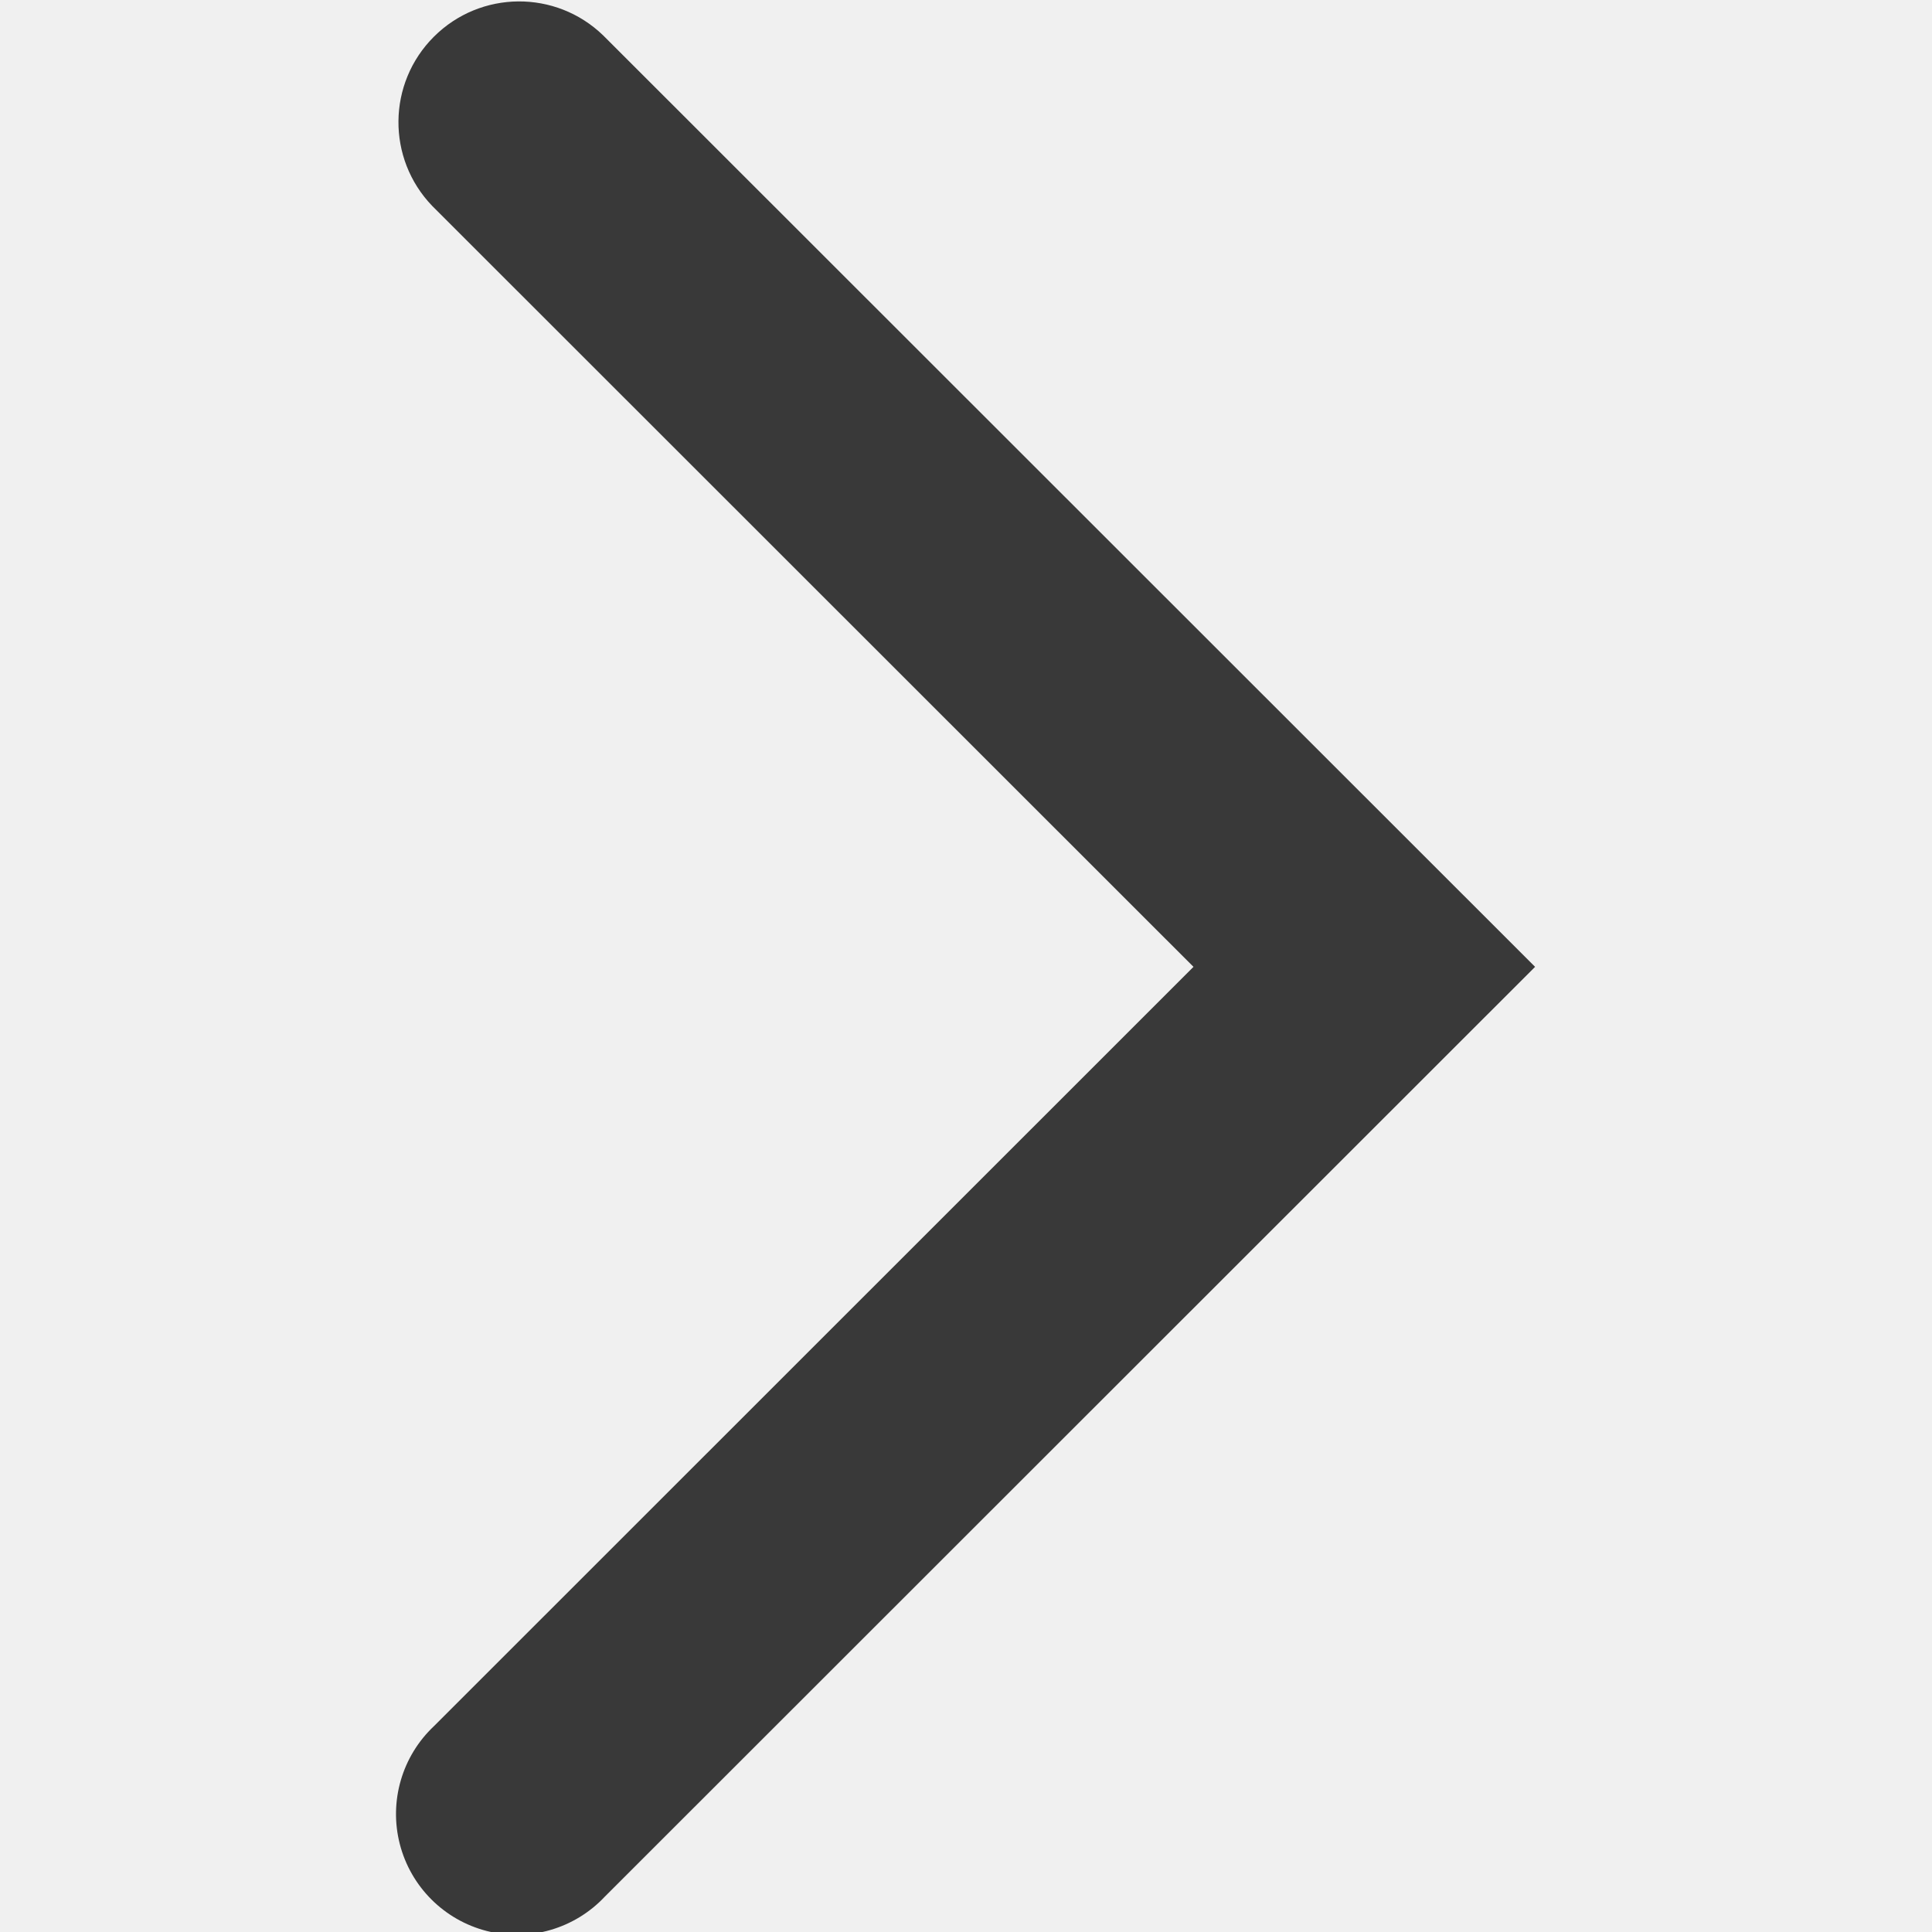
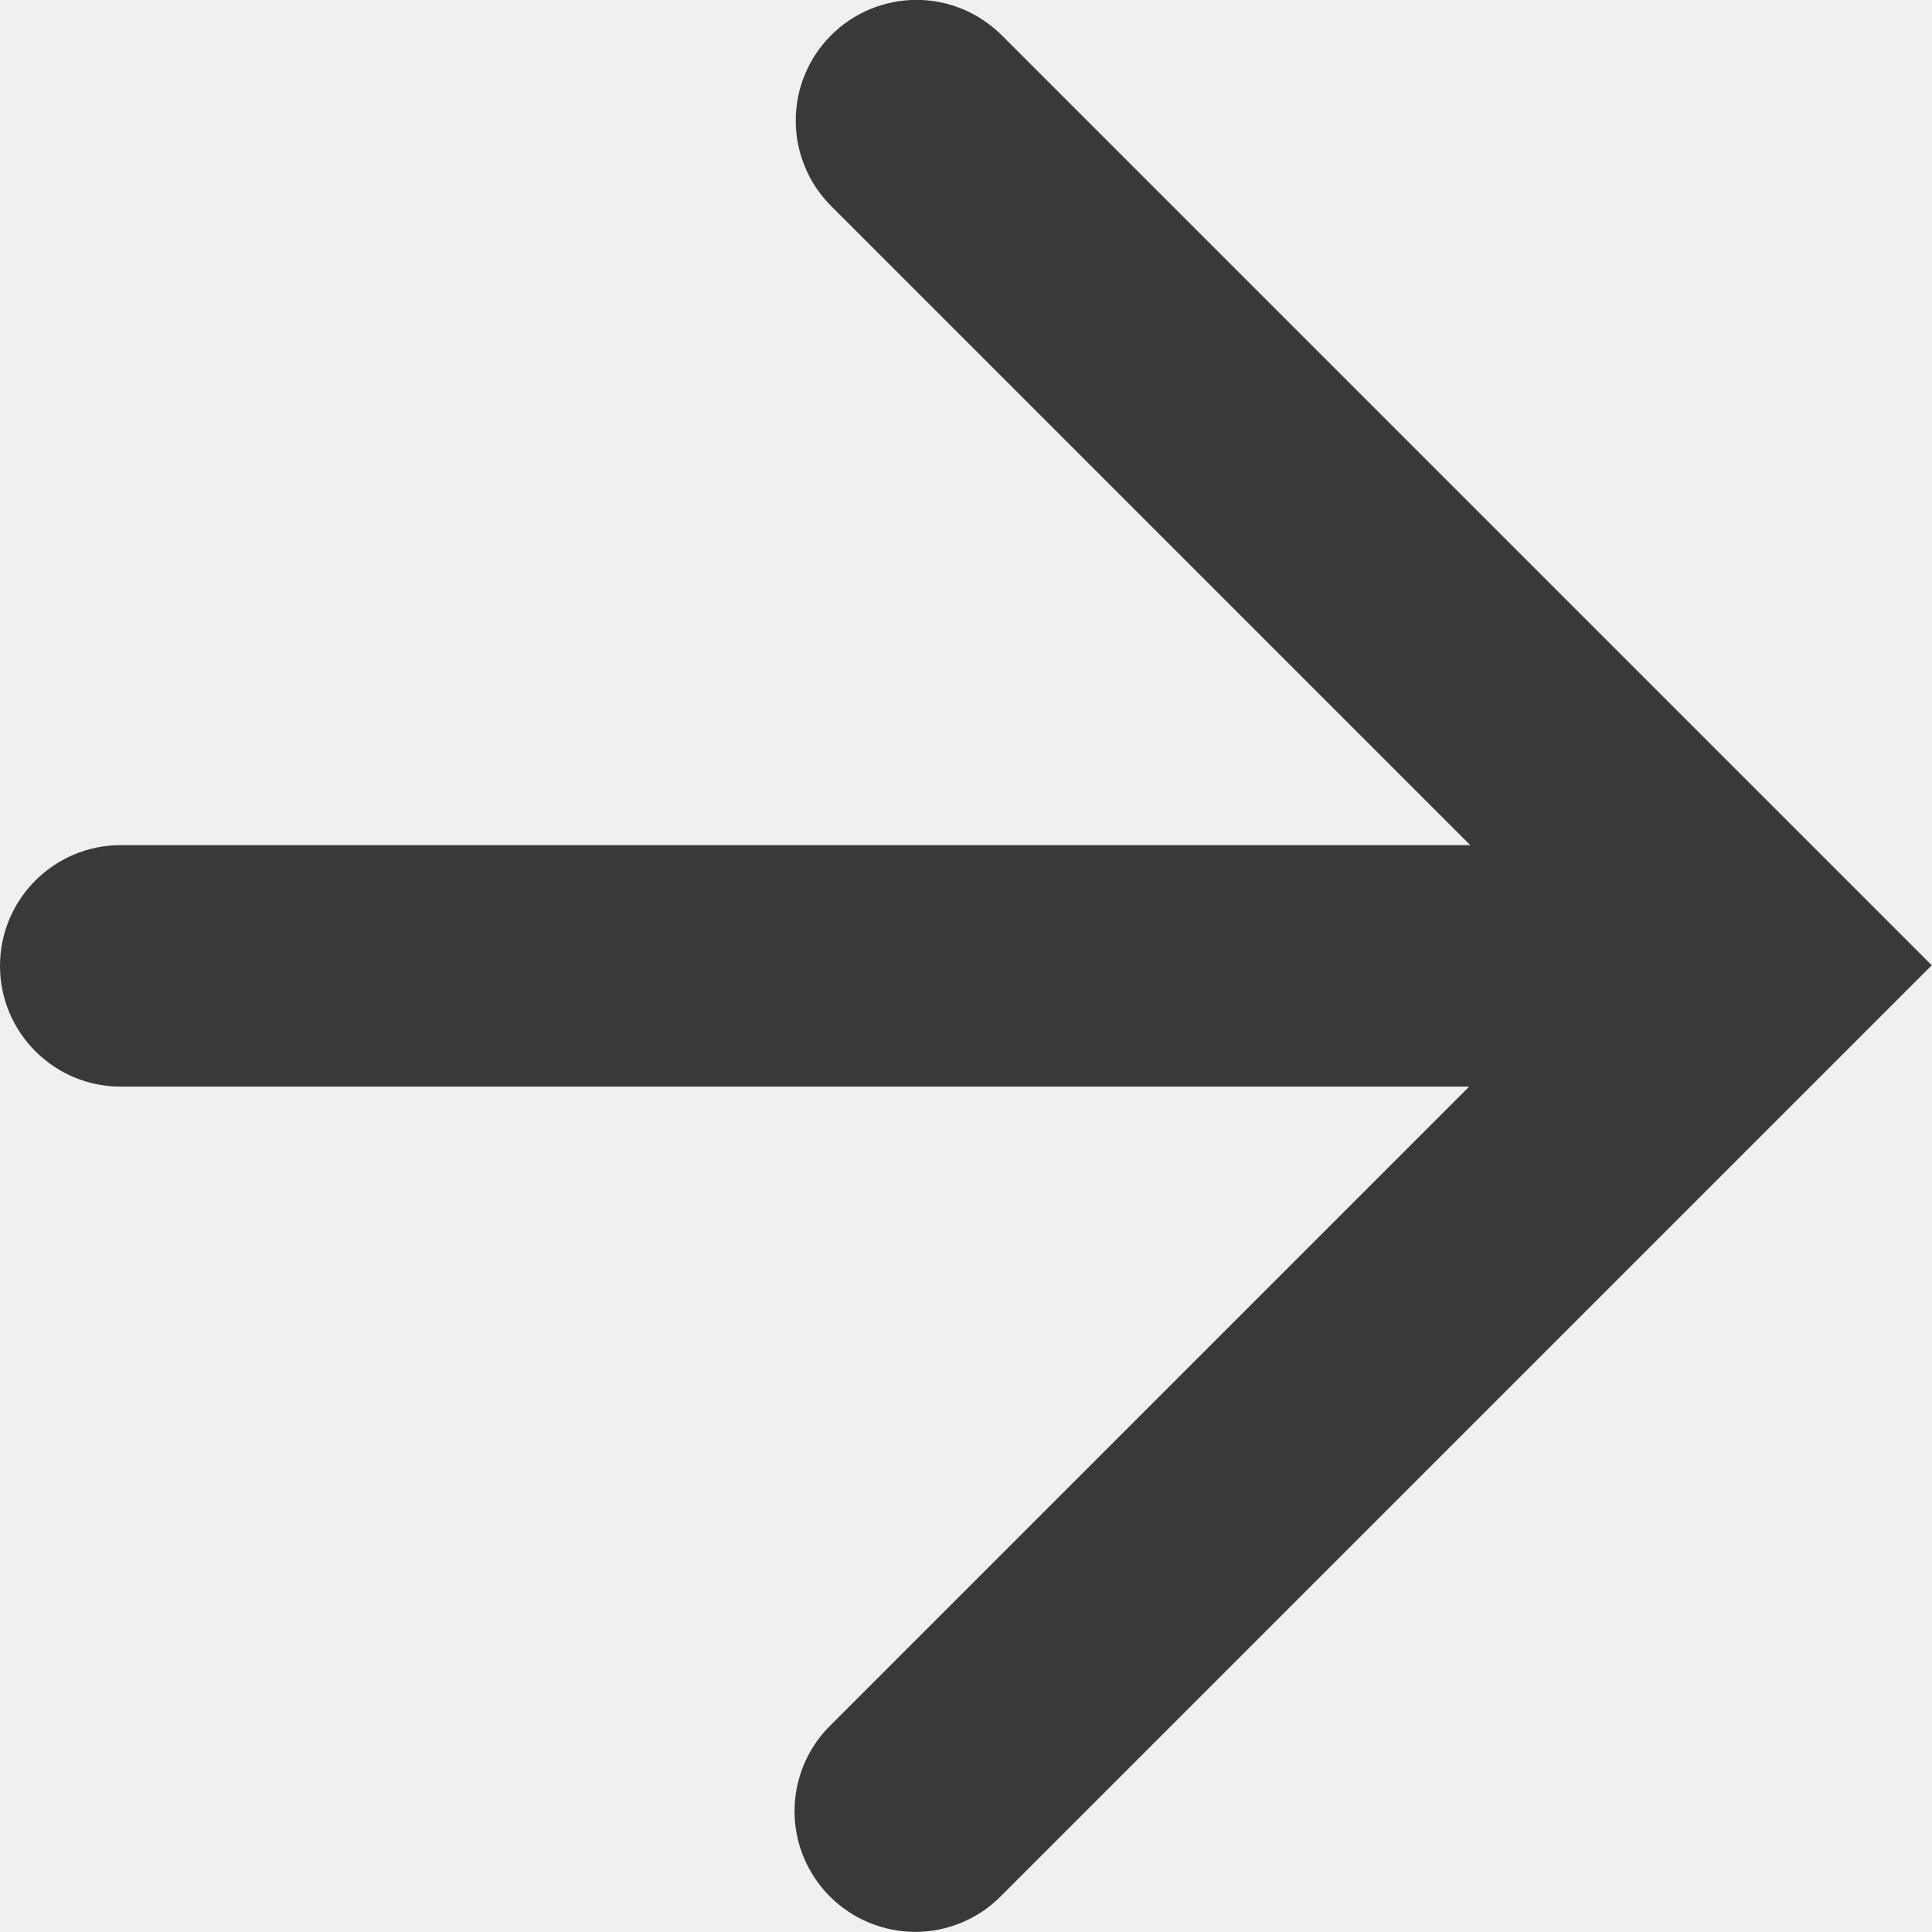
- <svg xmlns="http://www.w3.org/2000/svg" id="Layer_1" data-name="Layer 1" width="16" height="16" viewBox="0 0 16 16">
-   <path id="_16x16-a" data-name="16x16-a" d="M9.884,8.007,3.58,1.706A1,1,0,0,1,4.995.293L12.713,8.007l-7.704,7.7a1,1,0,1,1-1.414-1.413Z" fill="#393939" />
+ <svg xmlns="http://www.w3.org/2000/svg" width="16" height="16" viewBox="0 0 16 16" fill="none">
+   <g clip-path="url(#clip0_3729_11664)">
+     <path d="M1 6.999C0.448 6.999 0 7.447 0 7.999C0 8.551 0.448 8.999 1 8.999H12.167L6.871 14.295C6.684 14.482 6.58 14.736 6.58 15.001C6.58 15.265 6.686 15.519 6.873 15.706C7.06 15.893 7.314 15.998 7.578 15.999C7.843 15.999 8.097 15.895 8.284 15.708L15.998 7.994L8.298 0.294C8.205 0.201 8.095 0.127 7.974 0.076C7.853 0.026 7.722 -0.001 7.591 -0.001C7.459 -0.001 7.329 0.025 7.208 0.075C7.086 0.125 6.976 0.199 6.883 0.292C6.79 0.385 6.716 0.495 6.666 0.617C6.615 0.738 6.59 0.869 6.59 1C6.59 1.132 6.616 1.262 6.667 1.383C6.717 1.505 6.791 1.615 6.885 1.708L12.176 6.999H1Z" fill="#393939" />
+   </g>
+   <defs>
+     <clipPath id="clip0_3729_11664">
+       <rect width="16" height="16" fill="white" />
+     </clipPath>
+   </defs>
</svg>
